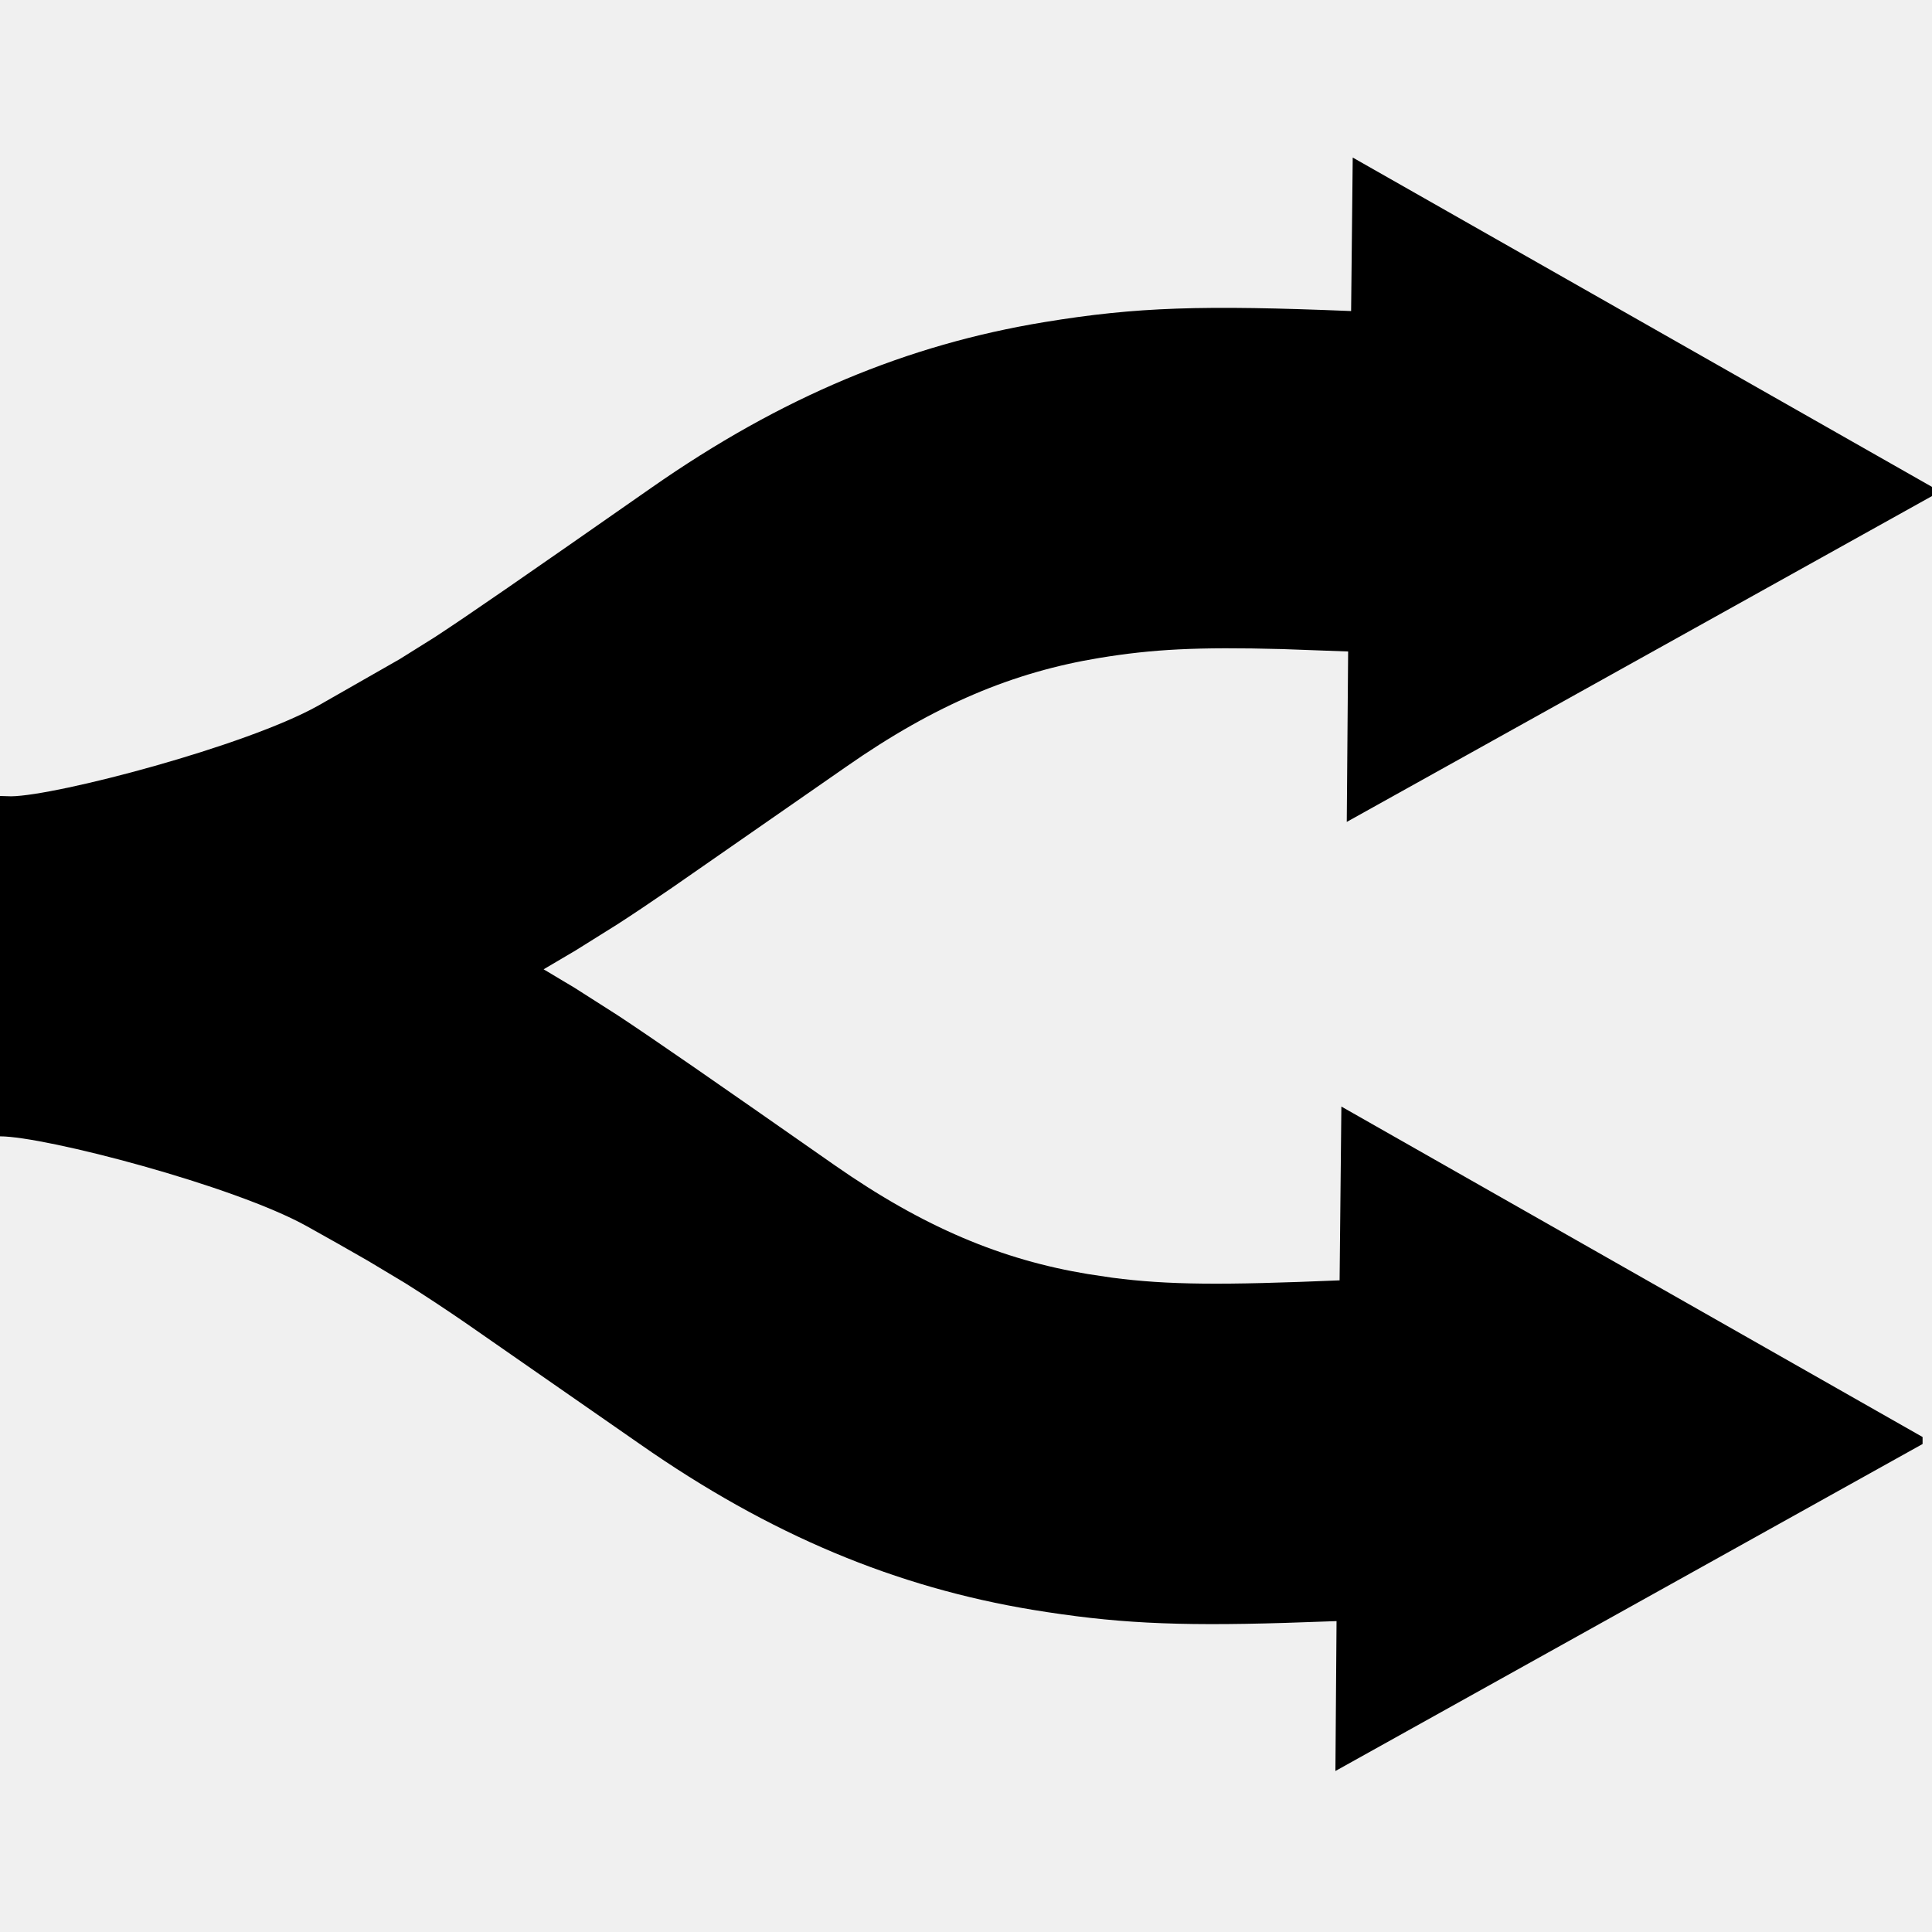
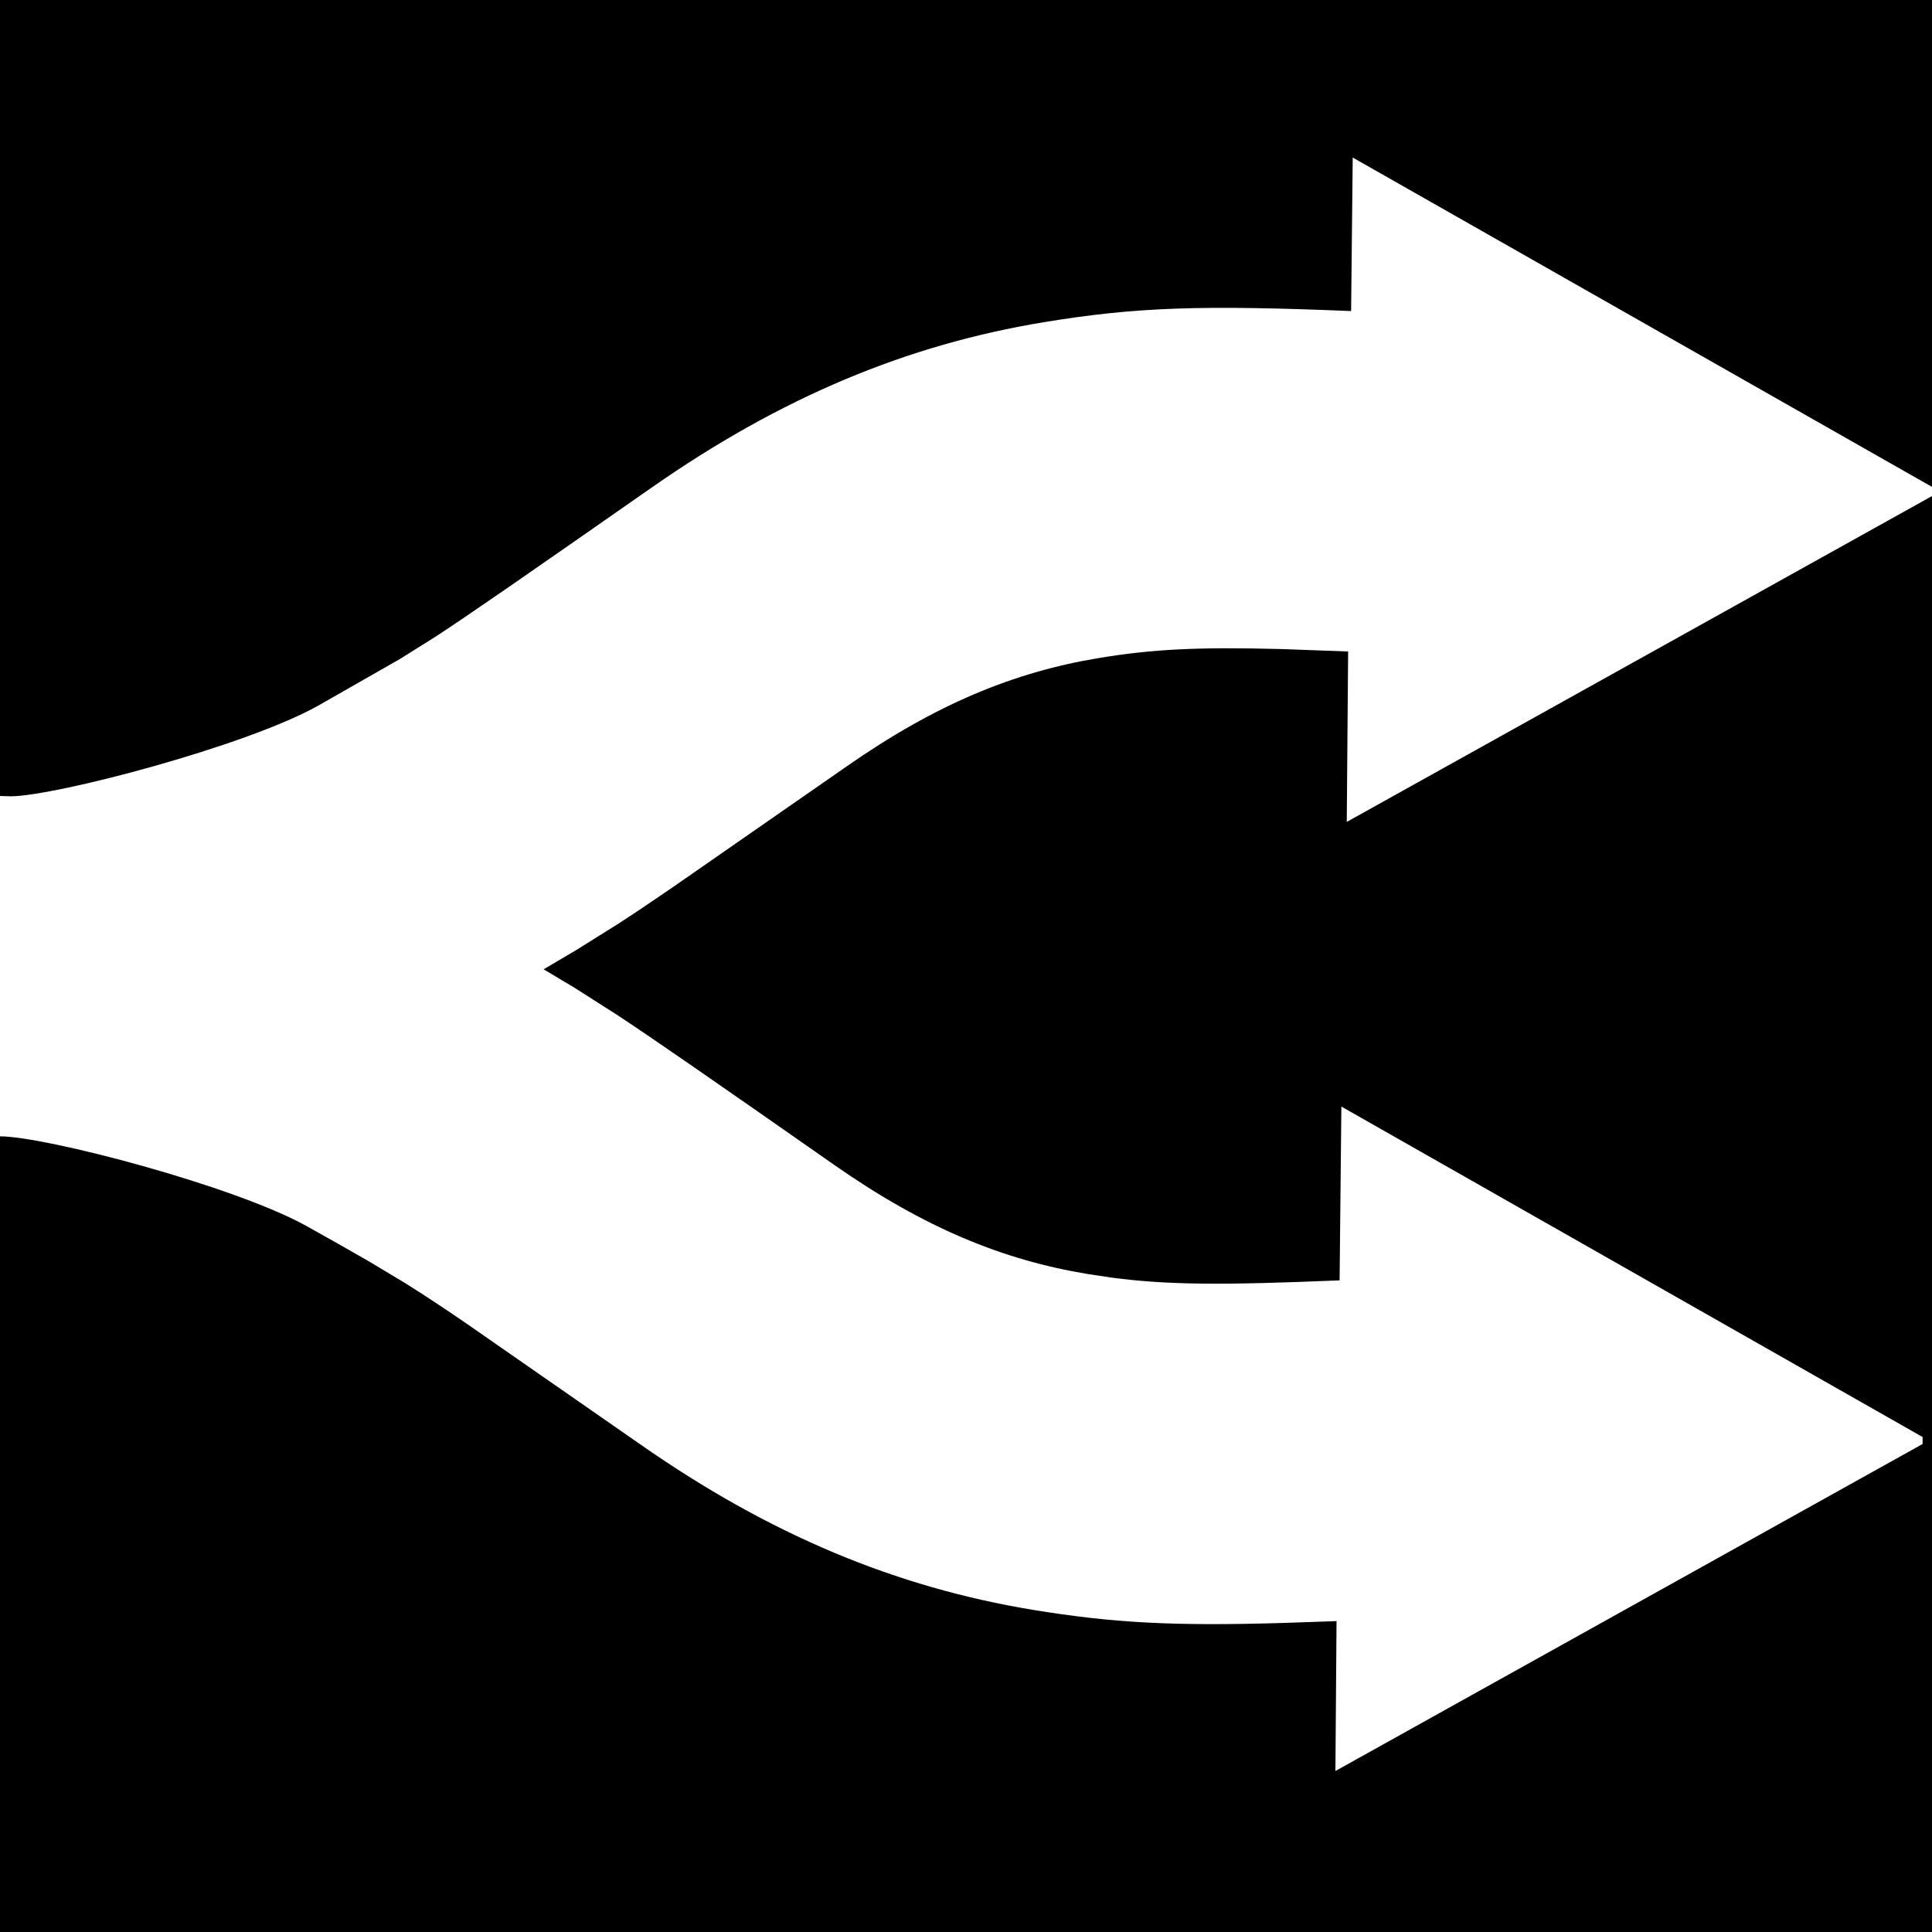
- <svg xmlns="http://www.w3.org/2000/svg" fill="currentColor" fill-rule="evenodd" height="1em" style="flex:none;line-height:1" viewBox="0 0 24 24" width="1em">
+ <svg xmlns="http://www.w3.org/2000/svg" viewBox="0 0 24 24">
+   <defs>
+     <style>
+       .cls-1 {
+         fill: #000;
+       }
+       path {
+         fill: #fff;
+       }
+       @media ( prefers-color-scheme: dark ) {
+         .cls-1 {
+           fill: #fff;
+         }
+         path {
+           fill: #000;
+         }
+       }
+     </style>
+   </defs>
+   <rect class="cls-1" width="24" height="24" />
  <path d="M16.804 1.957l7.22 4.105v.087L16.73 10.21l.017-2.117-.821-.03c-1.059-.028-1.611.002-2.268.11-1.064.175-2.038.577-3.147 1.352L8.345 11.03c-.284.195-.495.336-.68.455l-.515.322-.397.234.385.23.53.338c.476.314 1.17.796 2.701 1.866 1.11.775 2.083 1.177 3.147 1.352l.3.045c.694.091 1.375.094 2.825.033l.022-2.159 7.22 4.105v.087L16.589 22l.014-1.862-.635.022c-1.386.042-2.137.002-3.138-.162-1.694-.28-3.26-.926-4.881-2.059l-2.158-1.5a21.997 21.997 0 00-.755-.498l-.467-.28a55.927 55.927 0 00-.76-.43C2.908 14.73.563 14.116 0 14.116V9.888l.14.004c.564-.007 2.91-.622 3.809-1.124l1.016-.58.438-.274c.428-.28 1.072-.726 2.686-1.853 1.621-1.133 3.186-1.78 4.881-2.059 1.152-.19 1.974-.213 3.814-.138l.02-1.907z" />
</svg>
